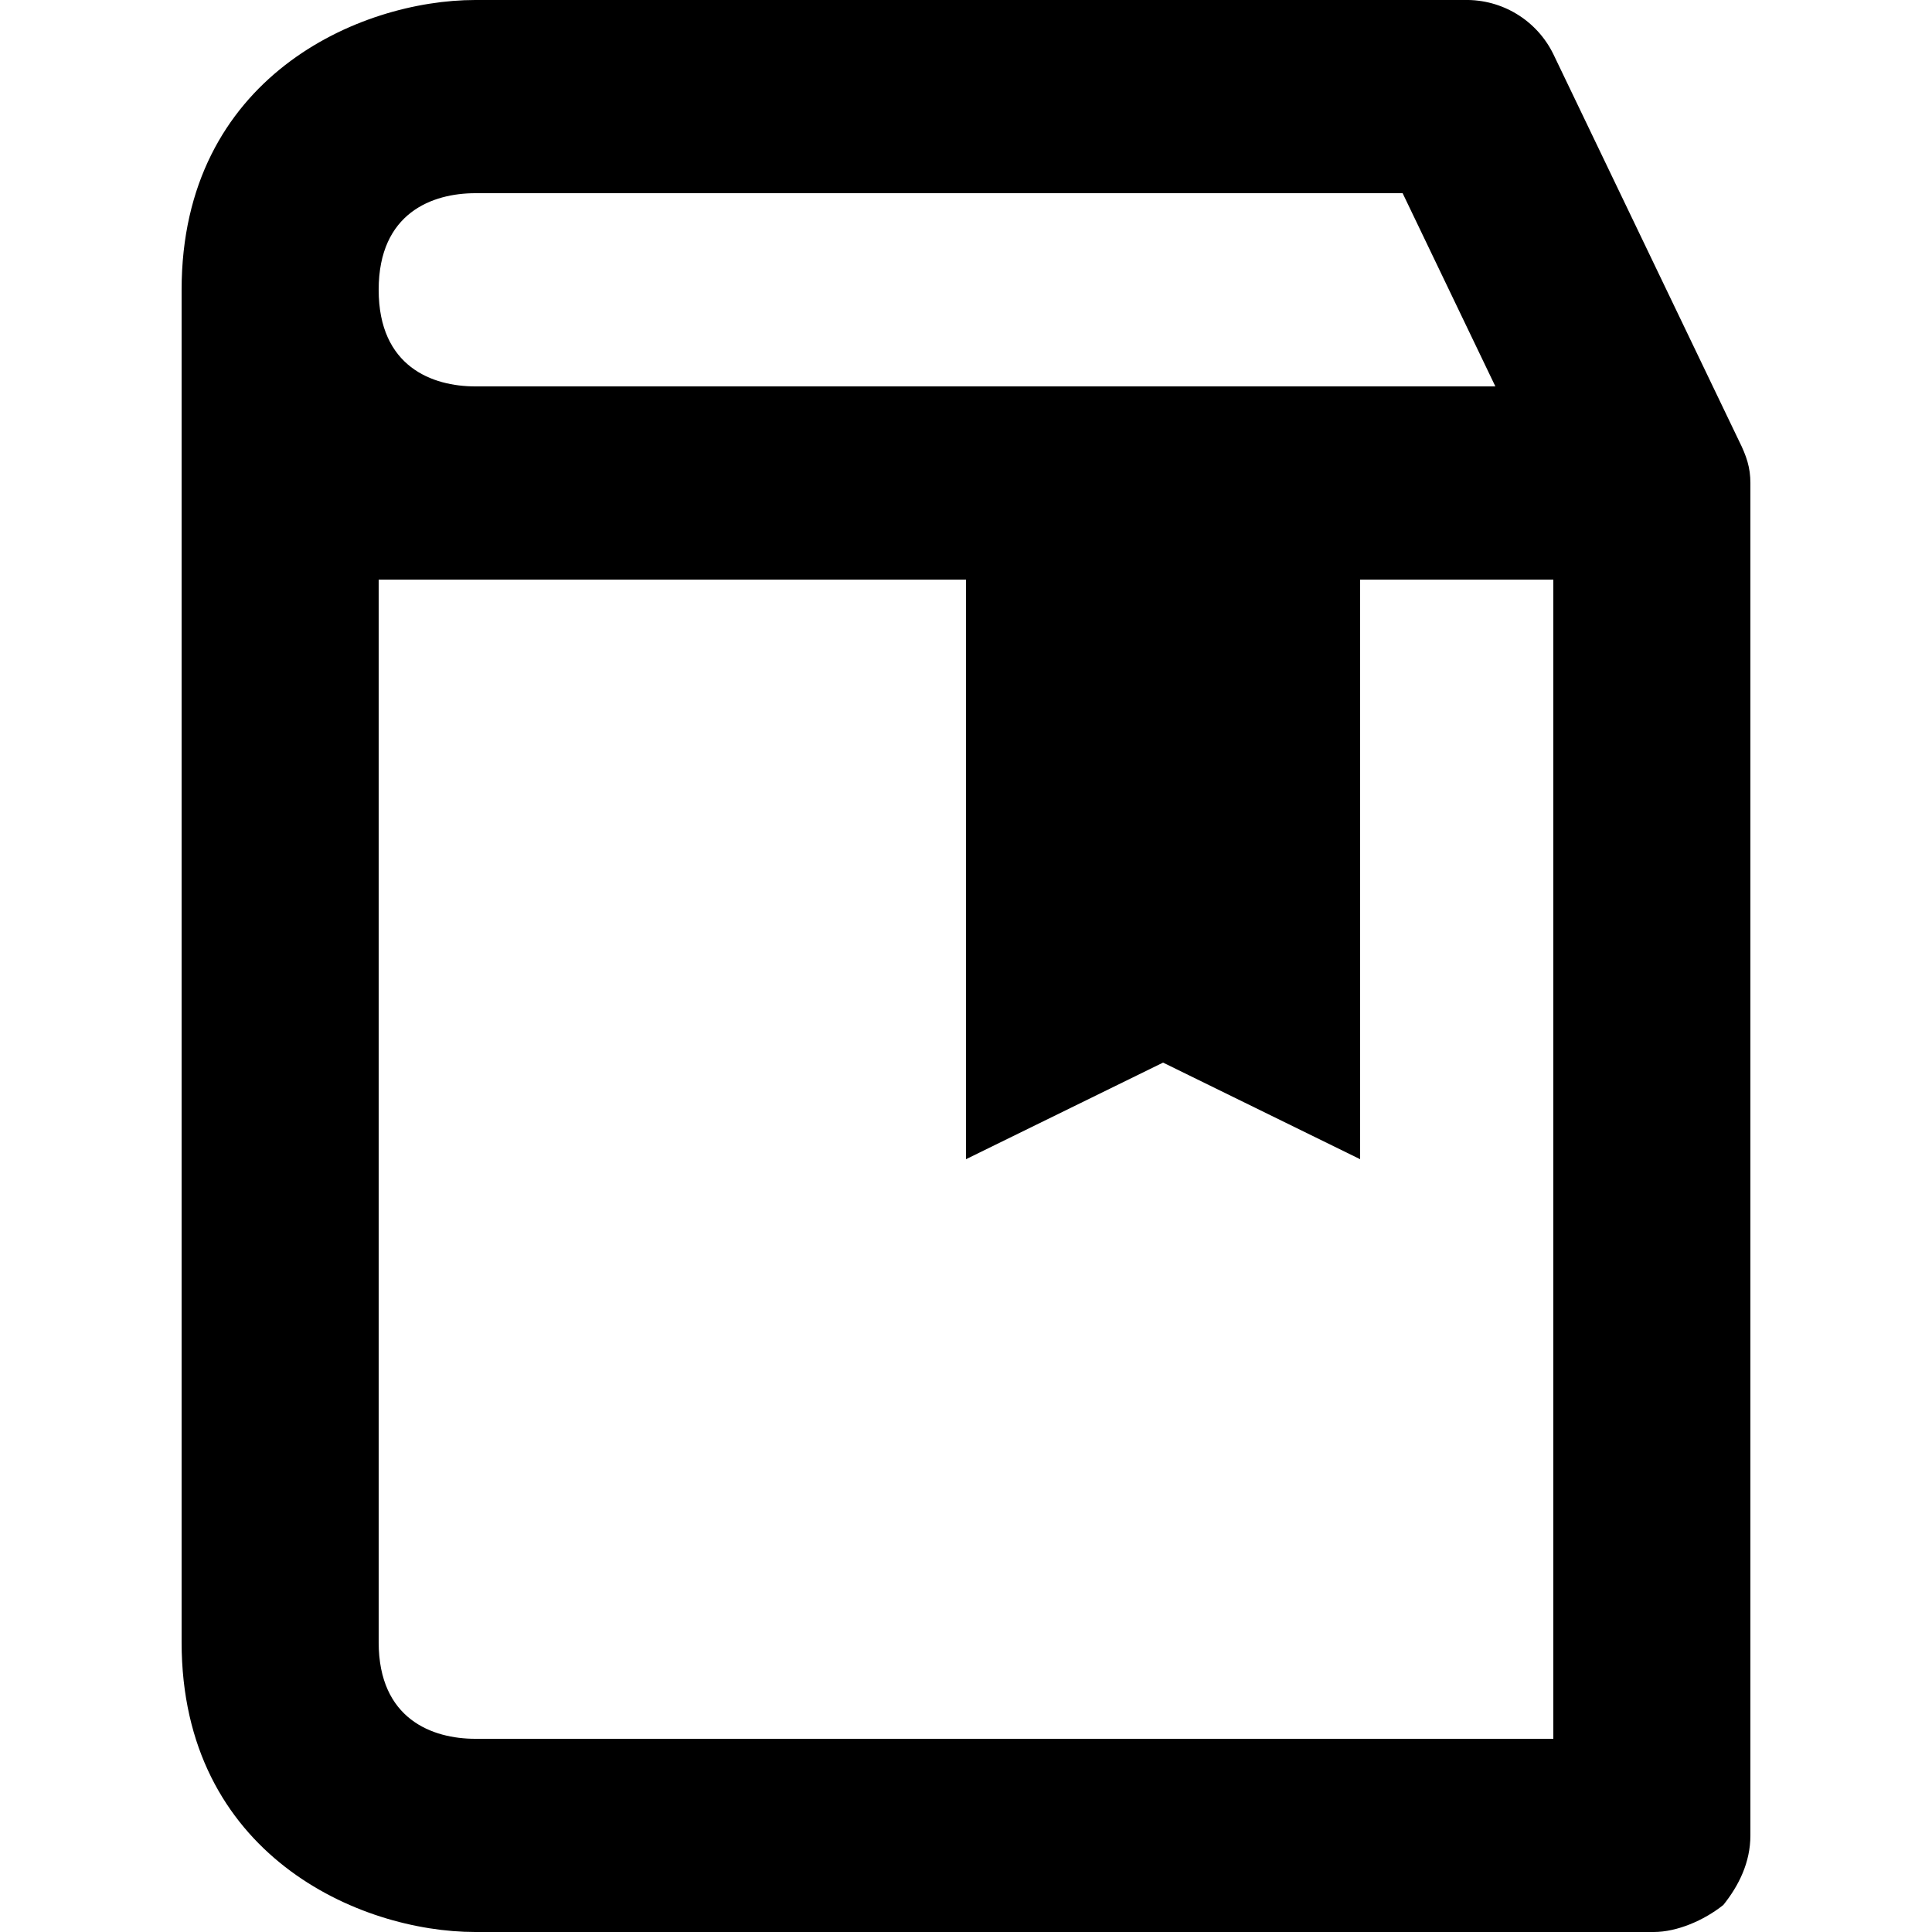
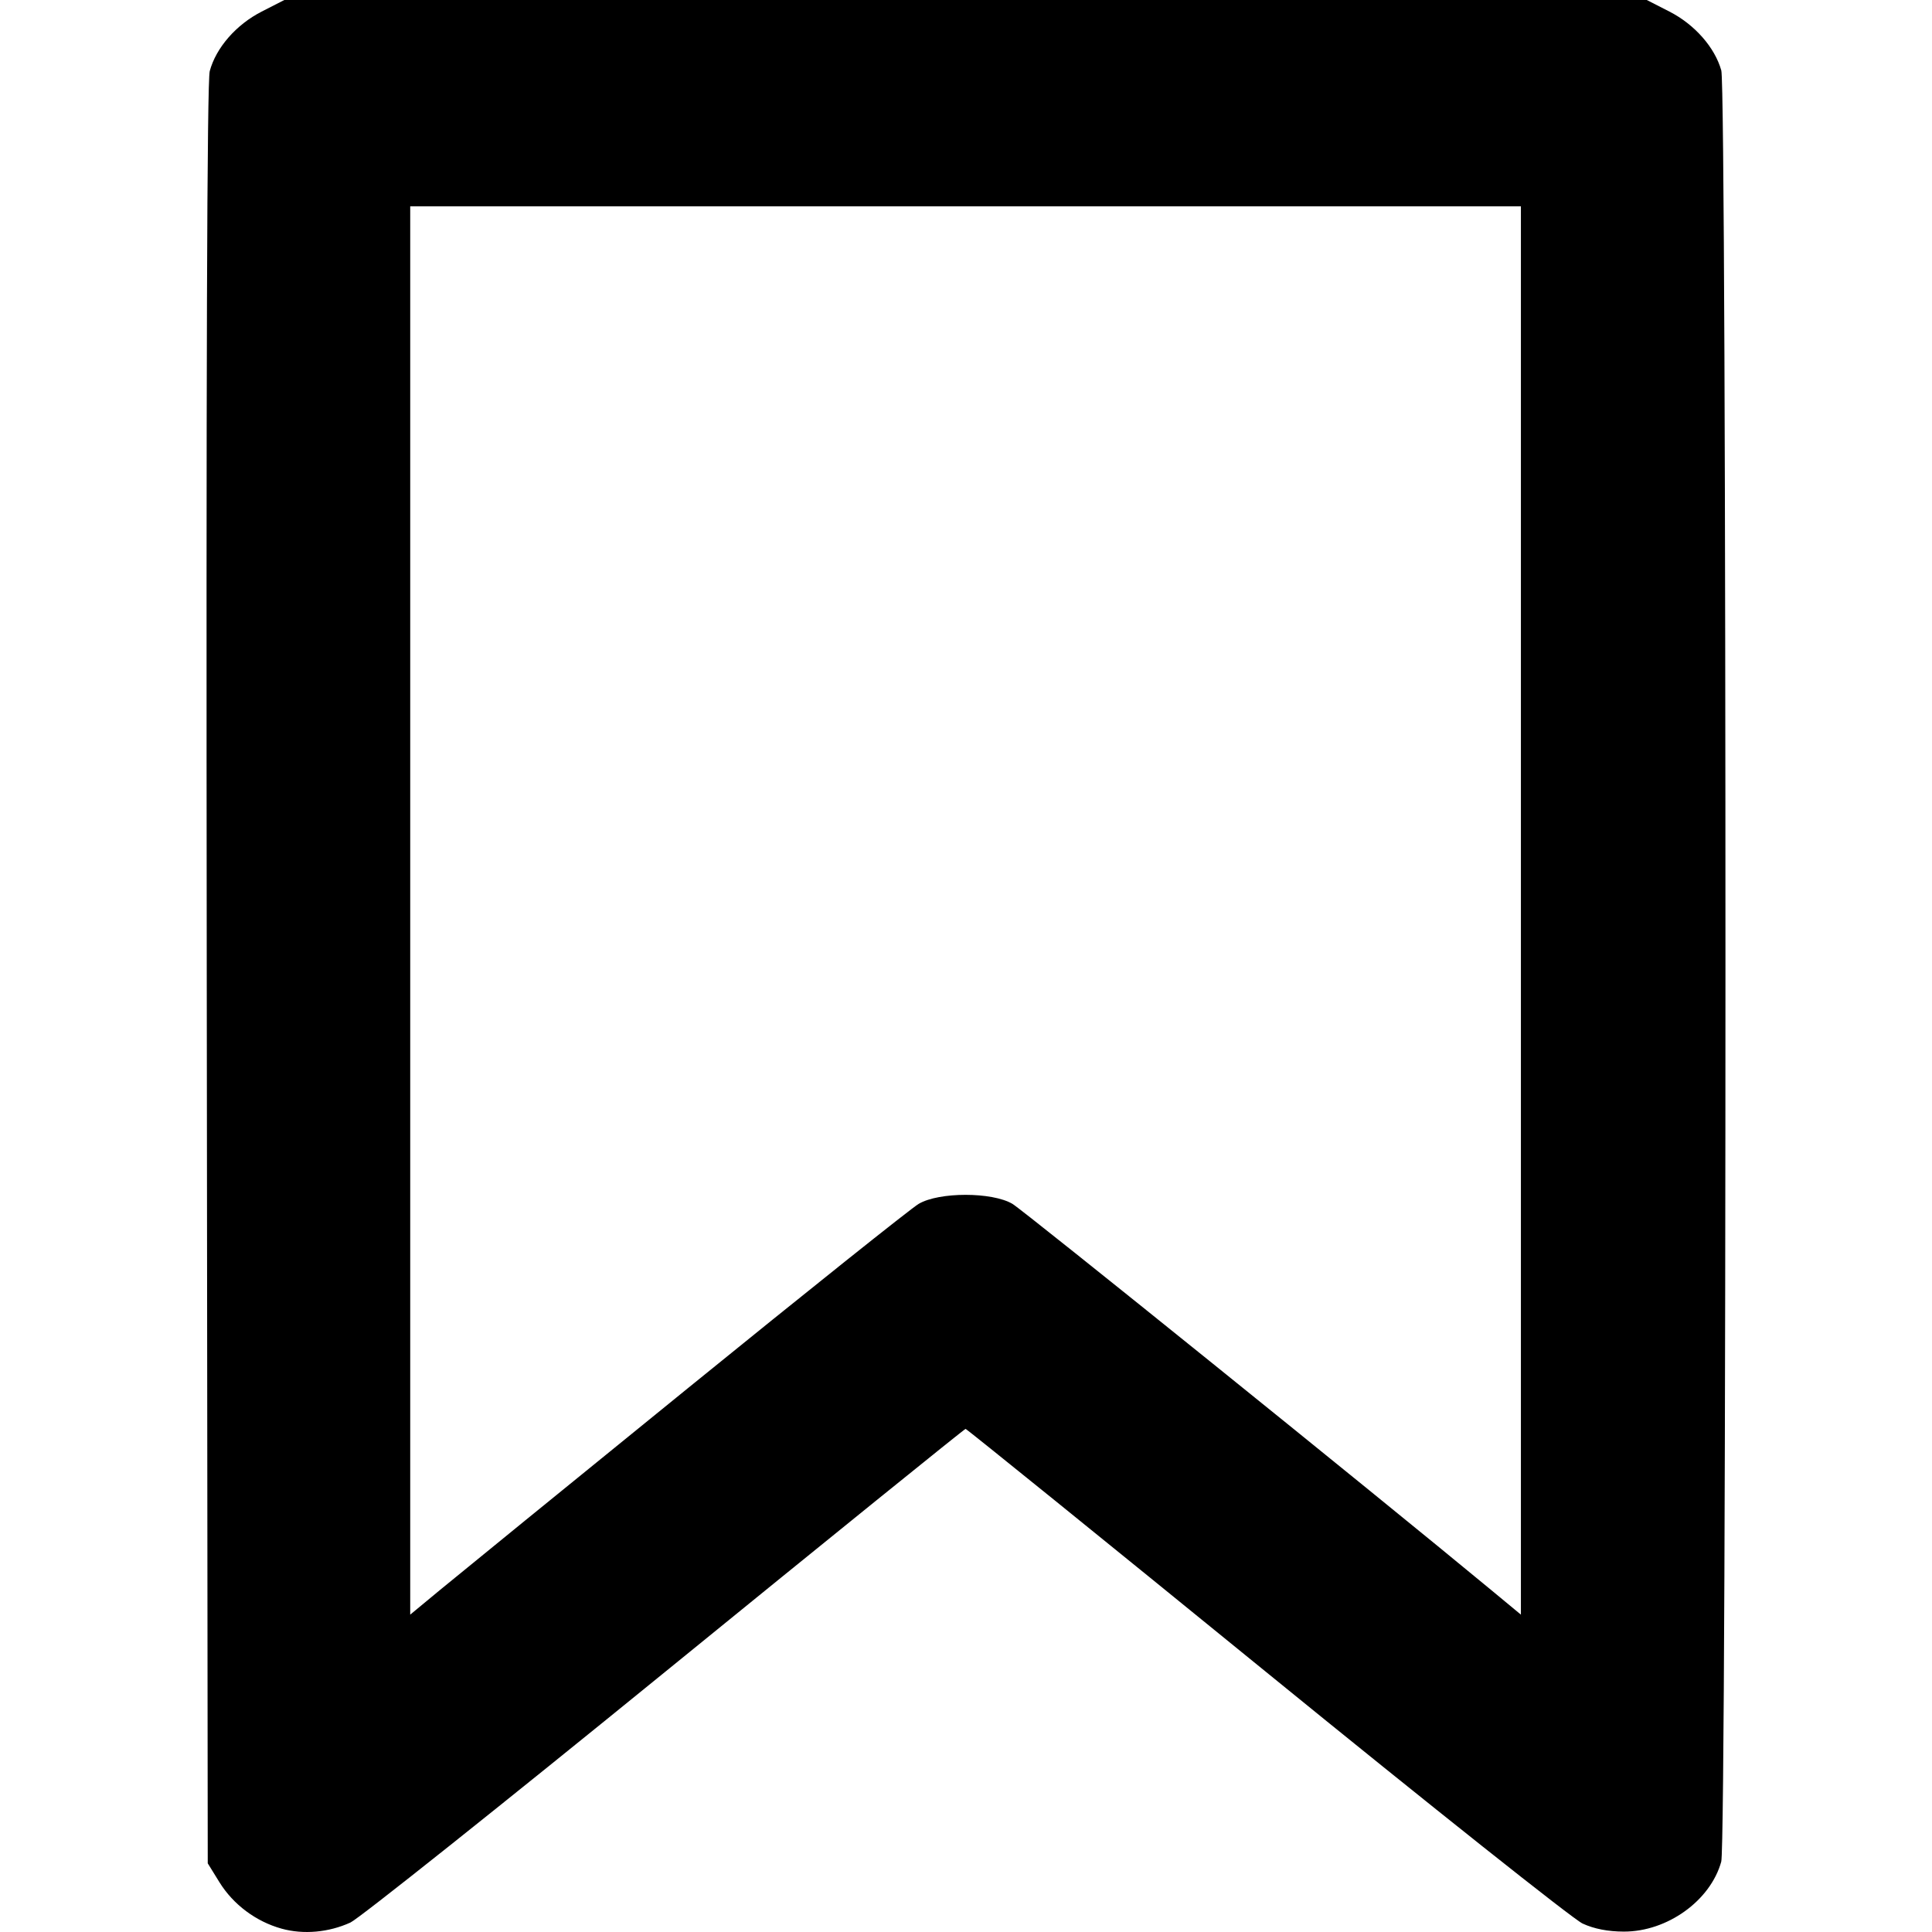
- <svg xmlns="http://www.w3.org/2000/svg" viewBox="0 0 500 500">
-   <path d="M453 125c0-4-1-7-3-11L402 14a25 25 0 00-23-14H123C93 0 47 20 47 75v350c0 55 46 75 76 75h305c6 0 13-3 18-7 4-5 7-11 7-18zM123 50h240l24 50H123c-11 0-25-5-25-25s14-25 25-25zm279 400H123c-11 0-25-5-25-25V150h152v150l51-25 51 25V150h50z" />
+ <svg viewBox="0 0 500 500">
+   <defs />
+   <path d="M72.9 499.141c-6.637-1.836-12.534-6.24-16.117-12.034l-3.018-4.882-.258-229.996c-.175-156.269.073-231.226.776-233.834 1.63-6.051 6.837-12.02 13.427-15.39L73.585 0h352.602l5.875 3.005c6.518 3.333 11.737 9.262 13.41 15.235 1.442 5.151 1.43 458.337-.014 463.554-2.793 10.1-13.97 18.126-25.208 18.102-4.116-.01-7.682-.705-10.672-2.08-2.47-1.138-39.3-30.408-81.842-65.047-42.543-34.639-77.575-62.978-77.85-62.976-.274.002-35.307 28.337-77.85 62.967-42.542 34.63-79.147 63.784-81.342 64.787-5.627 2.57-12.155 3.154-17.794 1.594zm104.967-139.754c30.929-25.118 57.877-46.64 59.885-47.827 5.269-3.114 19-3.114 24.269 0 2.965 1.753 93.861 75.07 123.852 99.901l7.735 6.404V53.397H106.164v364.468l7.735-6.404c4.254-3.522 33.04-26.955 63.968-52.073z" />
</svg>
